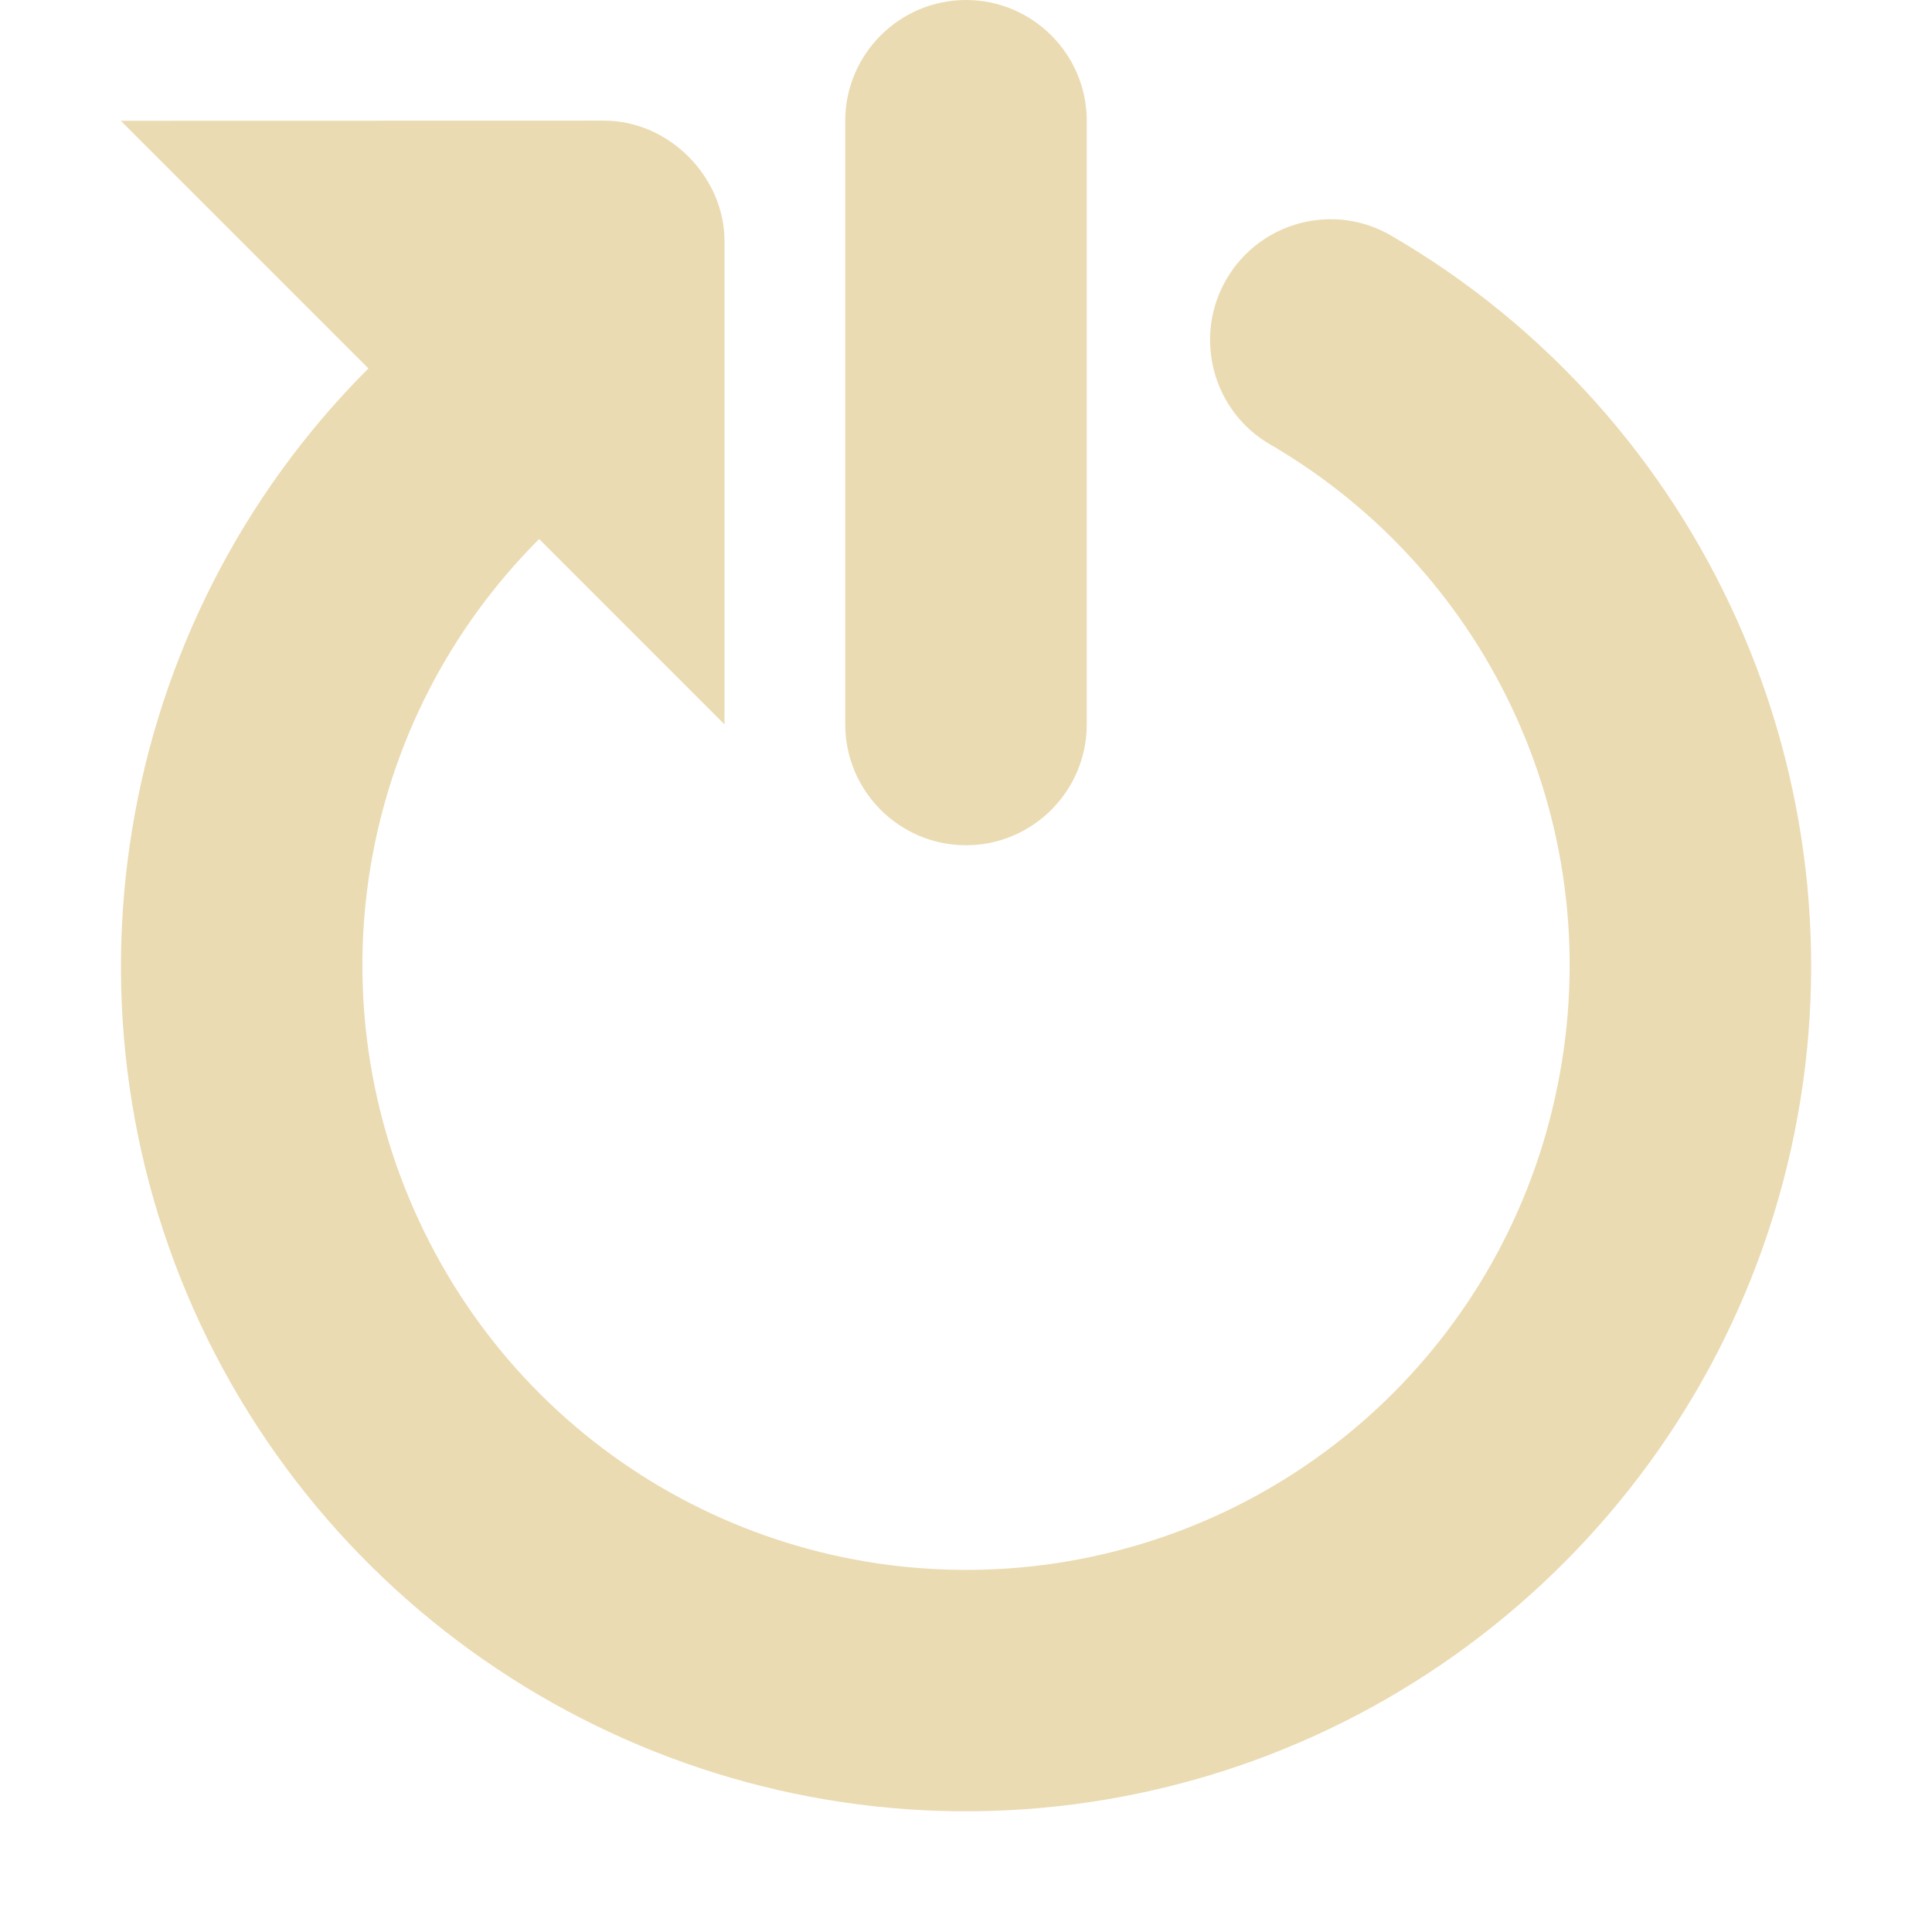
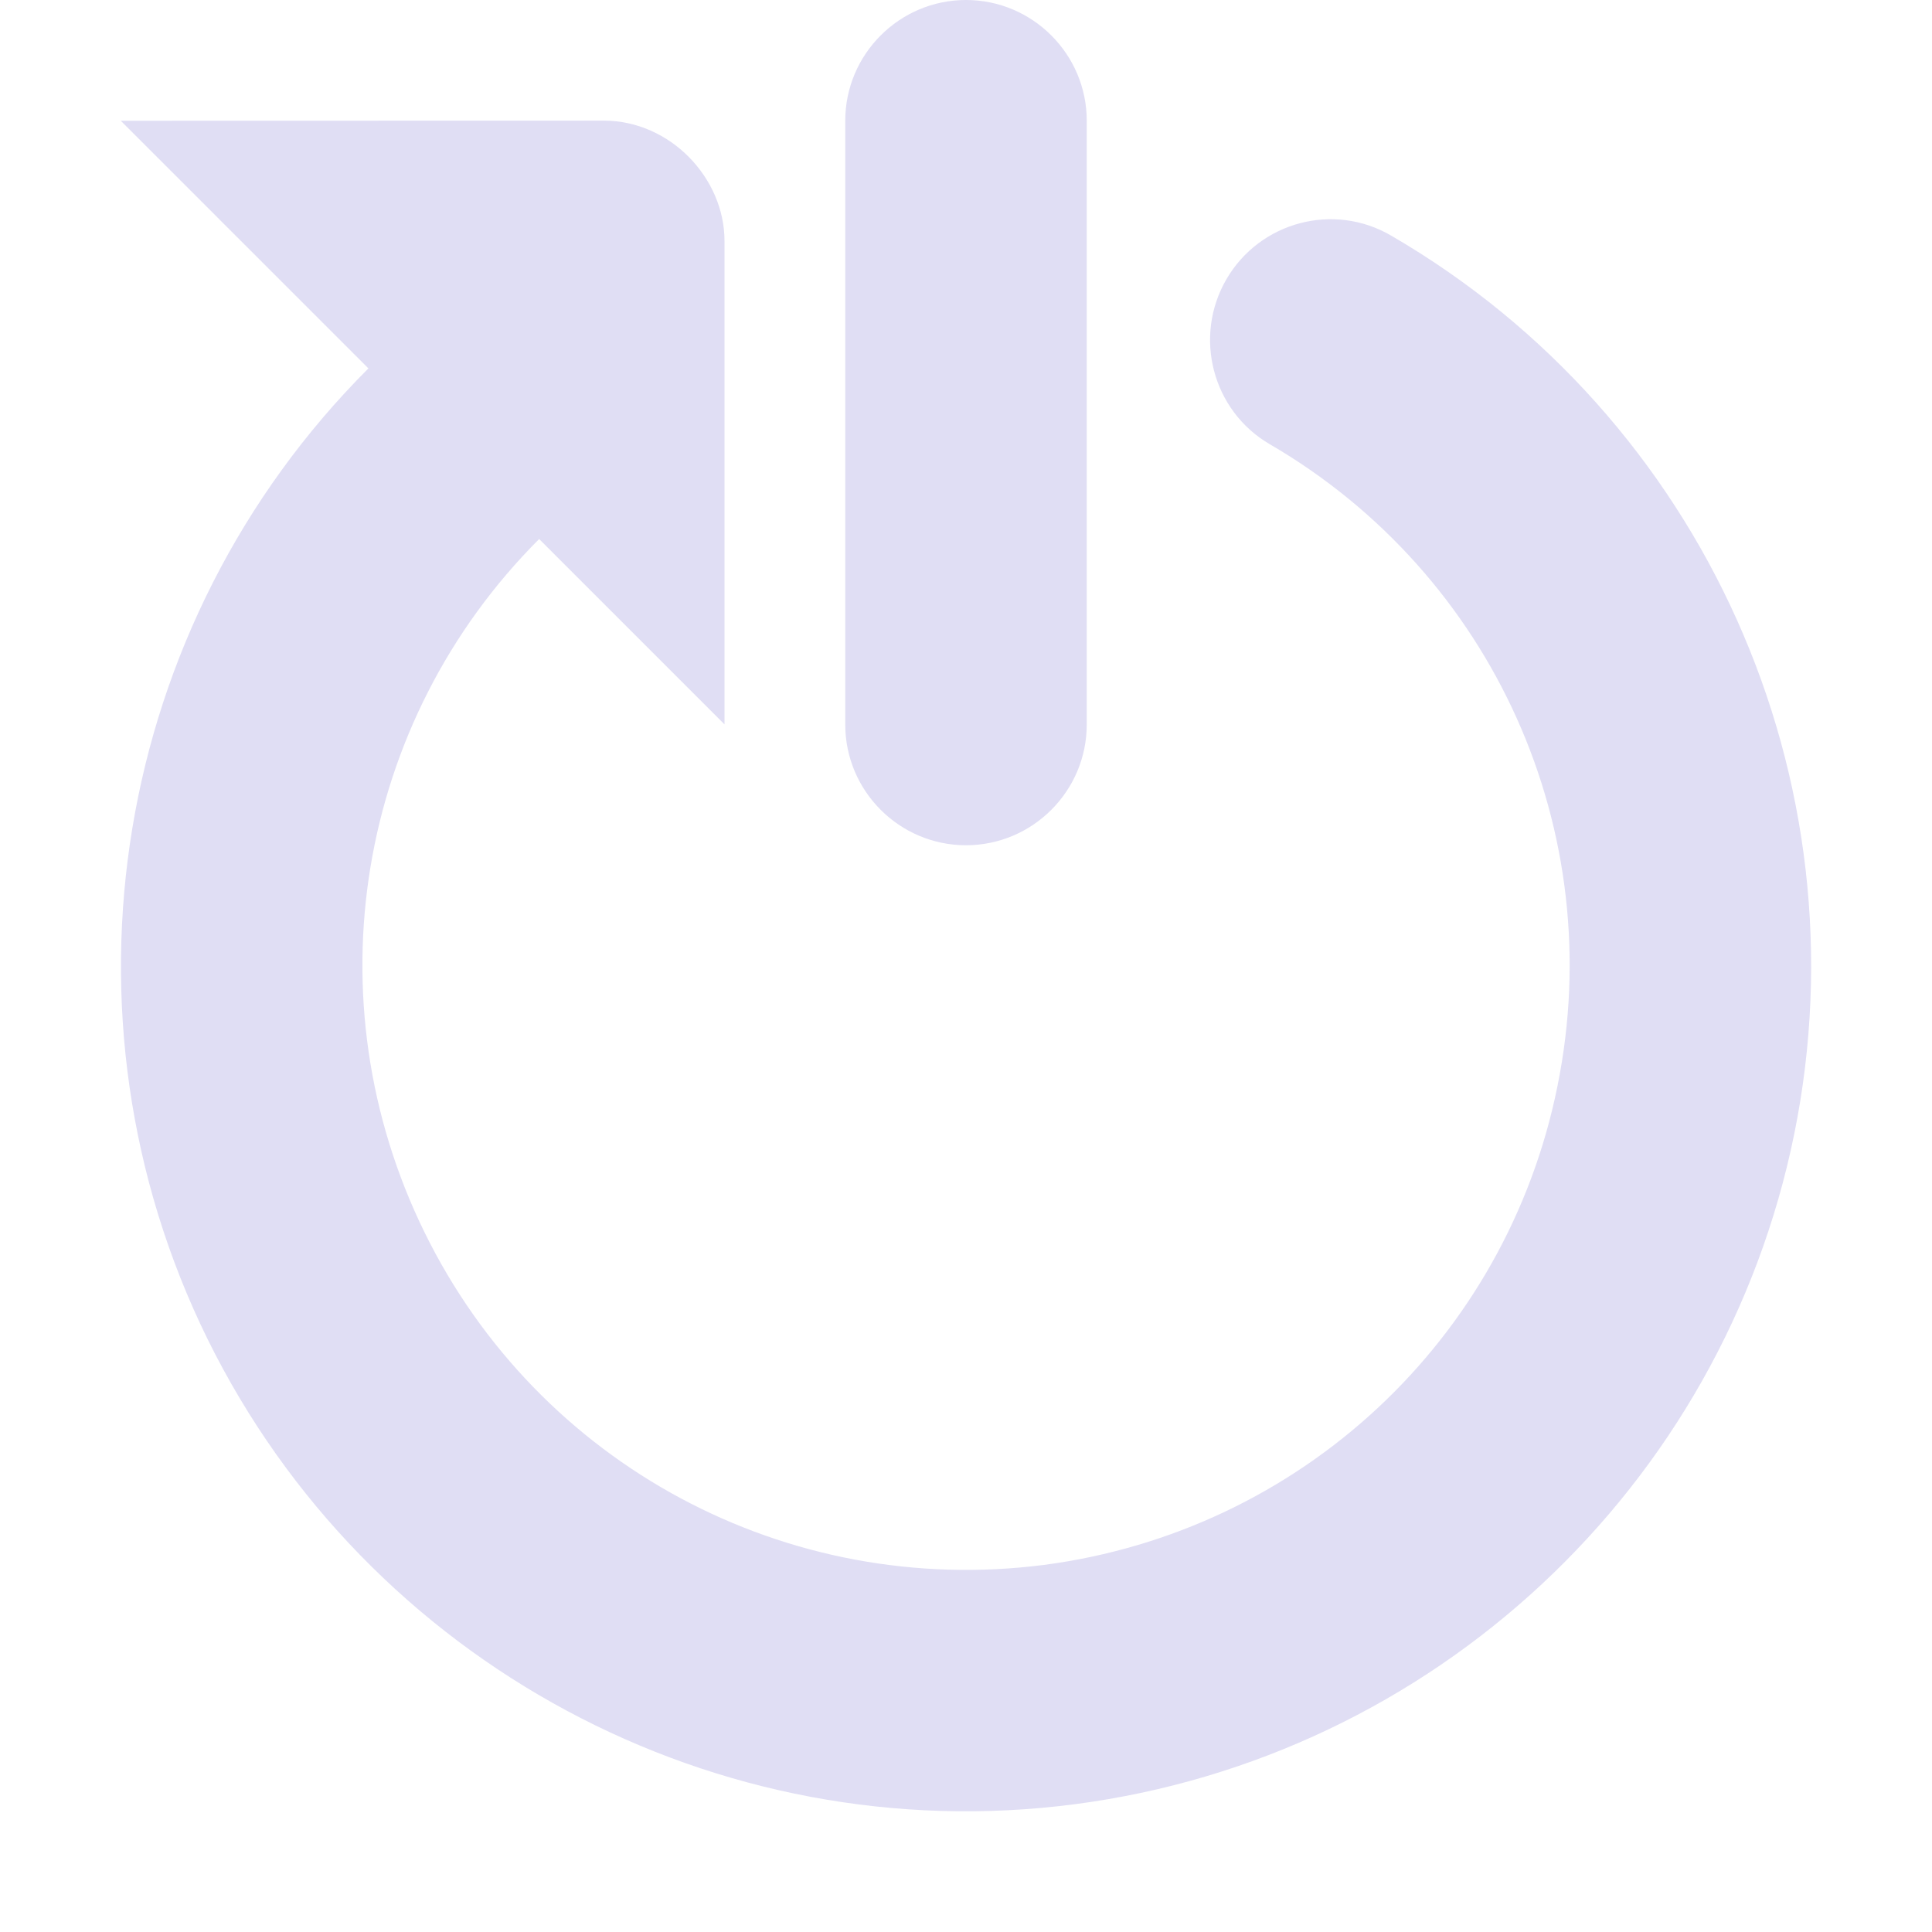
<svg xmlns="http://www.w3.org/2000/svg" height="16px" viewBox="0 0 16 16" width="16px">
-   <path d="m 8 0 c -0.551 0 -1 0.449 -1 1 v 5 c 0 0.551 0.449 1 1 1 s 1 -0.449 1 -1 v -5 c 0 -0.551 -0.449 -1 -1 -1 z m -7 1 l 2.051 2.051 c -2.117 2.117 -2.652 5.355 -1.332 8.039 c 1.324 2.684 4.215 4.238 7.18 3.852 c 2.969 -0.387 5.367 -2.625 5.961 -5.555 c 0.594 -2.934 -0.75 -5.93 -3.336 -7.434 c -0.477 -0.281 -1.09 -0.117 -1.367 0.359 s -0.117 1.09 0.359 1.367 c 1.852 1.078 2.809 3.207 2.383 5.312 c -0.422 2.102 -2.129 3.691 -4.254 3.969 c -2.129 0.273 -4.184 -0.828 -5.129 -2.754 s -0.566 -4.227 0.949 -5.742 l 1.535 1.535 v -4.004 c 0 -0.52 -0.449 -0.996 -1 -0.996 z m 0 0" fill="#ebdbb2" />
+   <path d="m 8 0 c -0.551 0 -1 0.449 -1 1 v 5 c 0 0.551 0.449 1 1 1 s 1 -0.449 1 -1 v -5 c 0 -0.551 -0.449 -1 -1 -1 z m -7 1 l 2.051 2.051 c -2.117 2.117 -2.652 5.355 -1.332 8.039 c 1.324 2.684 4.215 4.238 7.18 3.852 c 2.969 -0.387 5.367 -2.625 5.961 -5.555 c 0.594 -2.934 -0.75 -5.93 -3.336 -7.434 c -0.477 -0.281 -1.09 -0.117 -1.367 0.359 s -0.117 1.09 0.359 1.367 c 1.852 1.078 2.809 3.207 2.383 5.312 c -0.422 2.102 -2.129 3.691 -4.254 3.969 c -2.129 0.273 -4.184 -0.828 -5.129 -2.754 s -0.566 -4.227 0.949 -5.742 l 1.535 1.535 v -4.004 c 0 -0.52 -0.449 -0.996 -1 -0.996 z m 0 0" fill="#e0def4" />
</svg>
